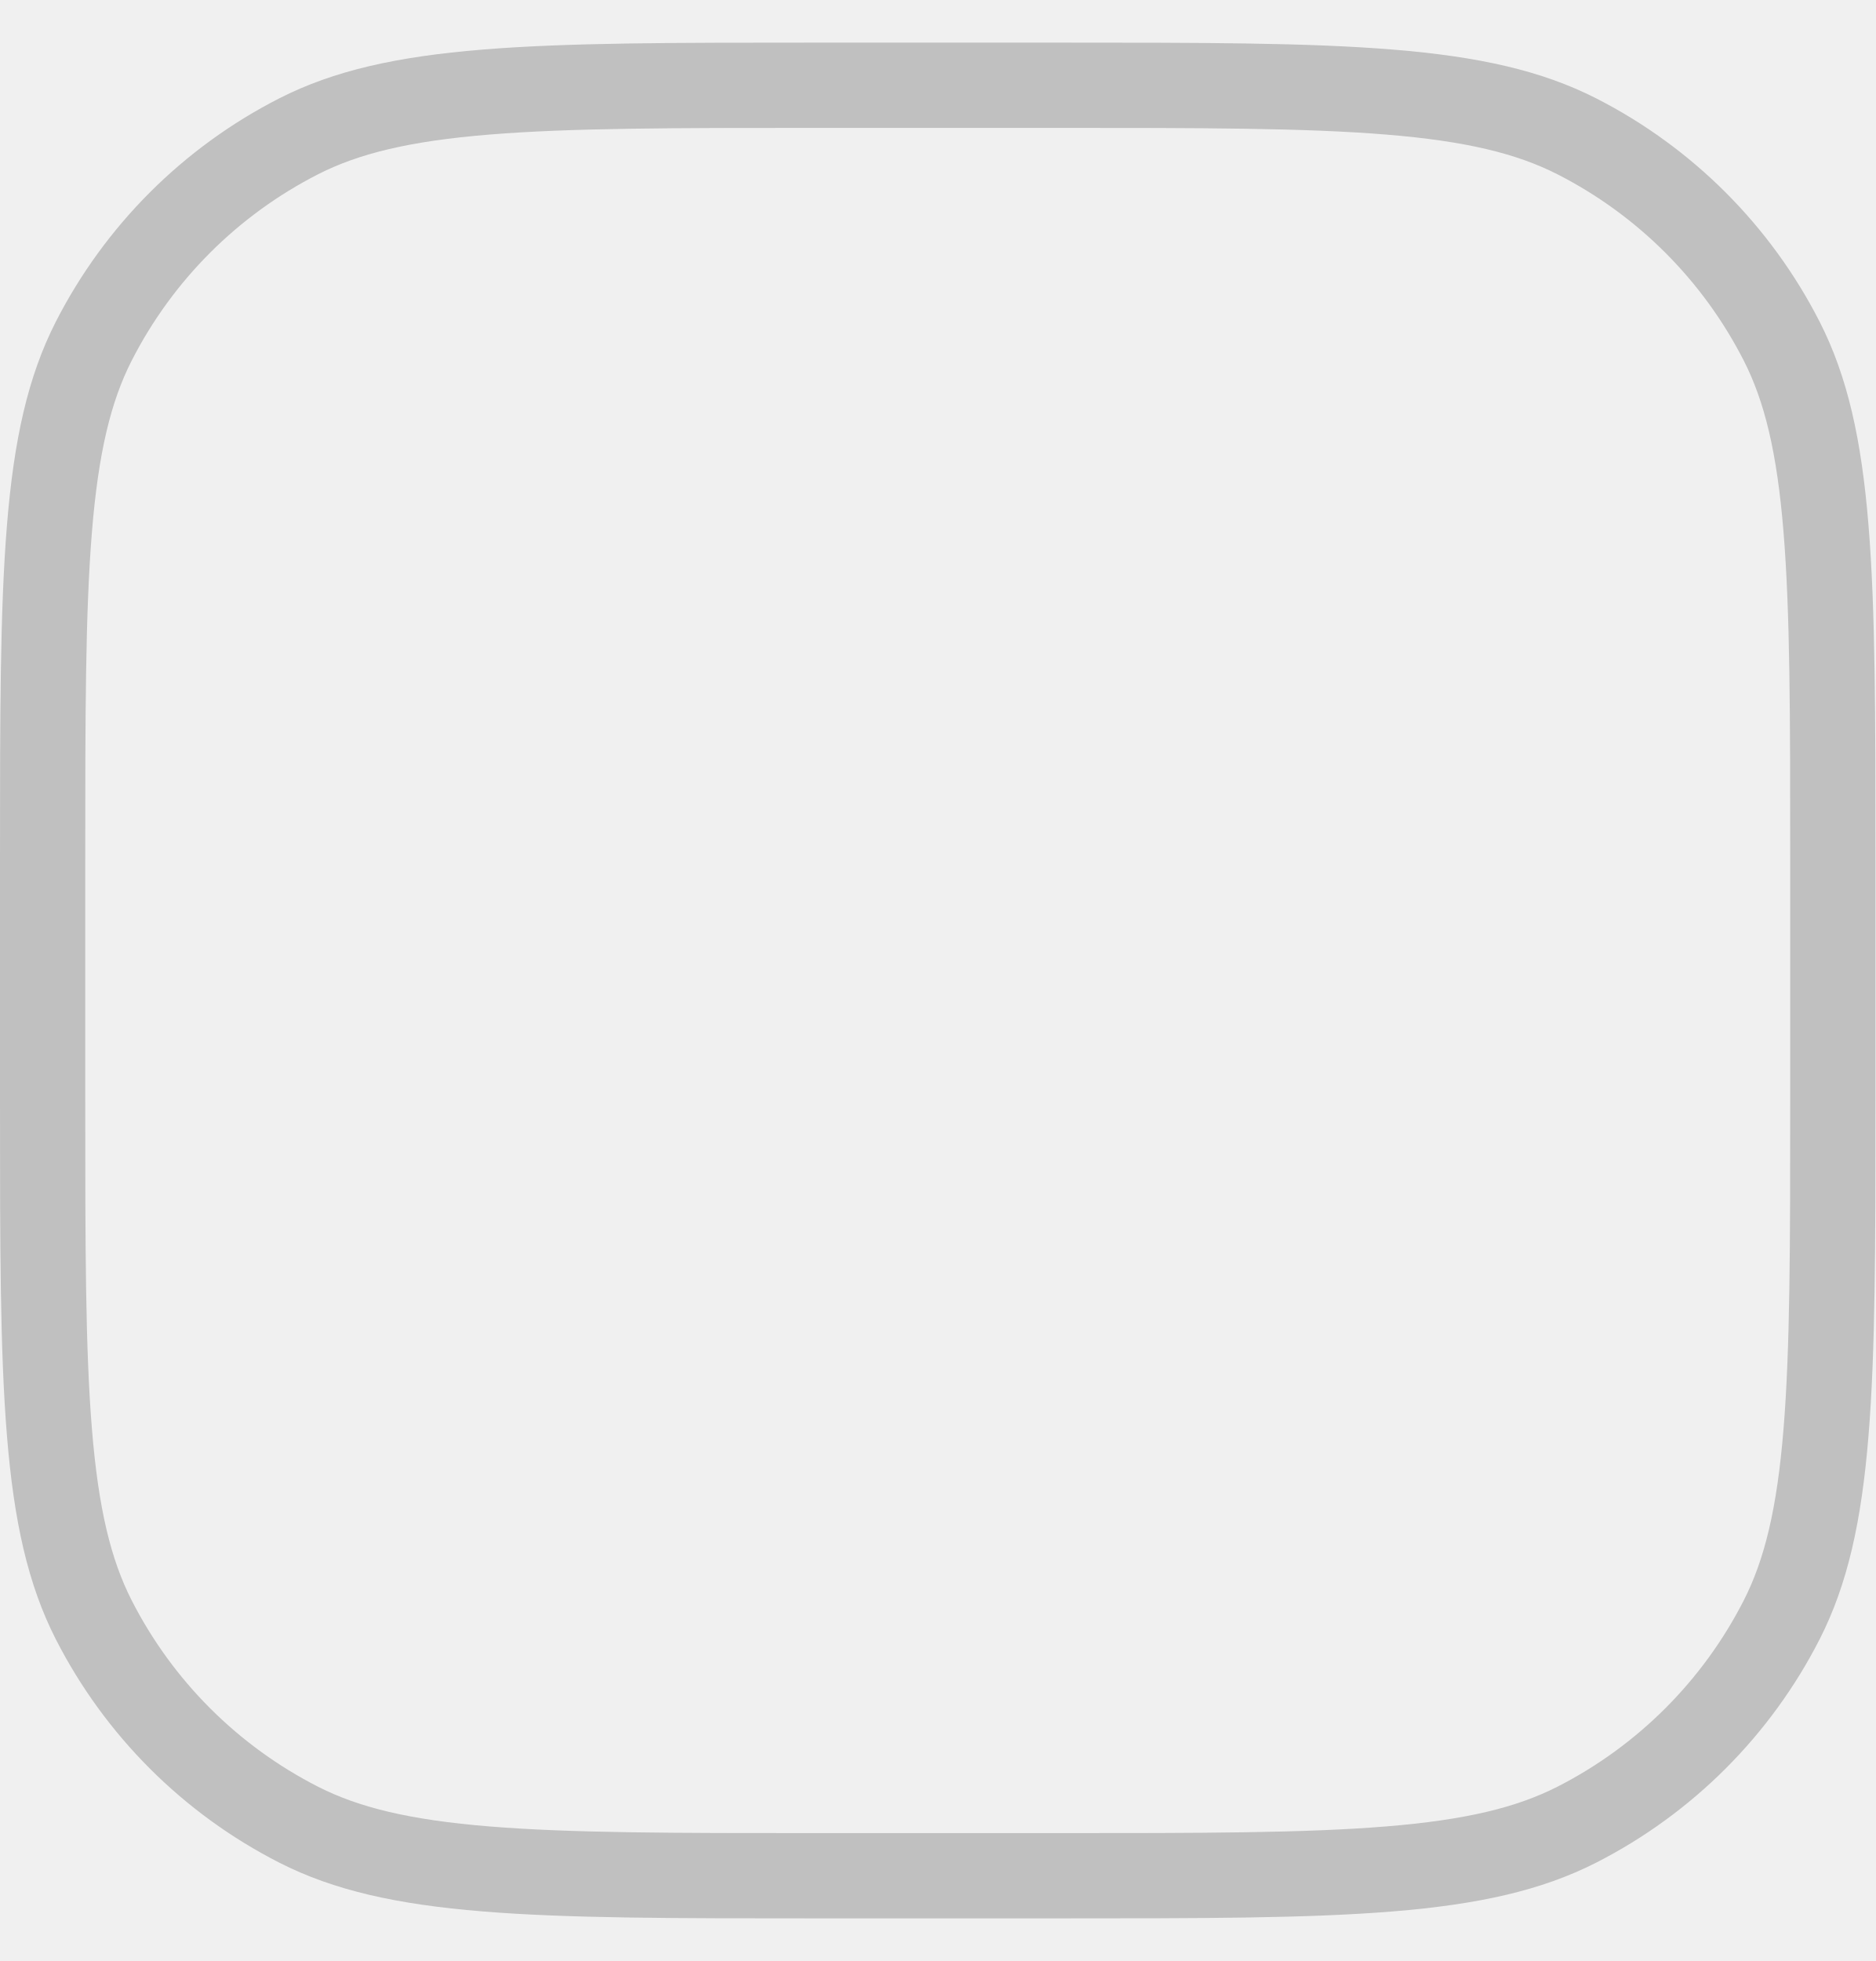
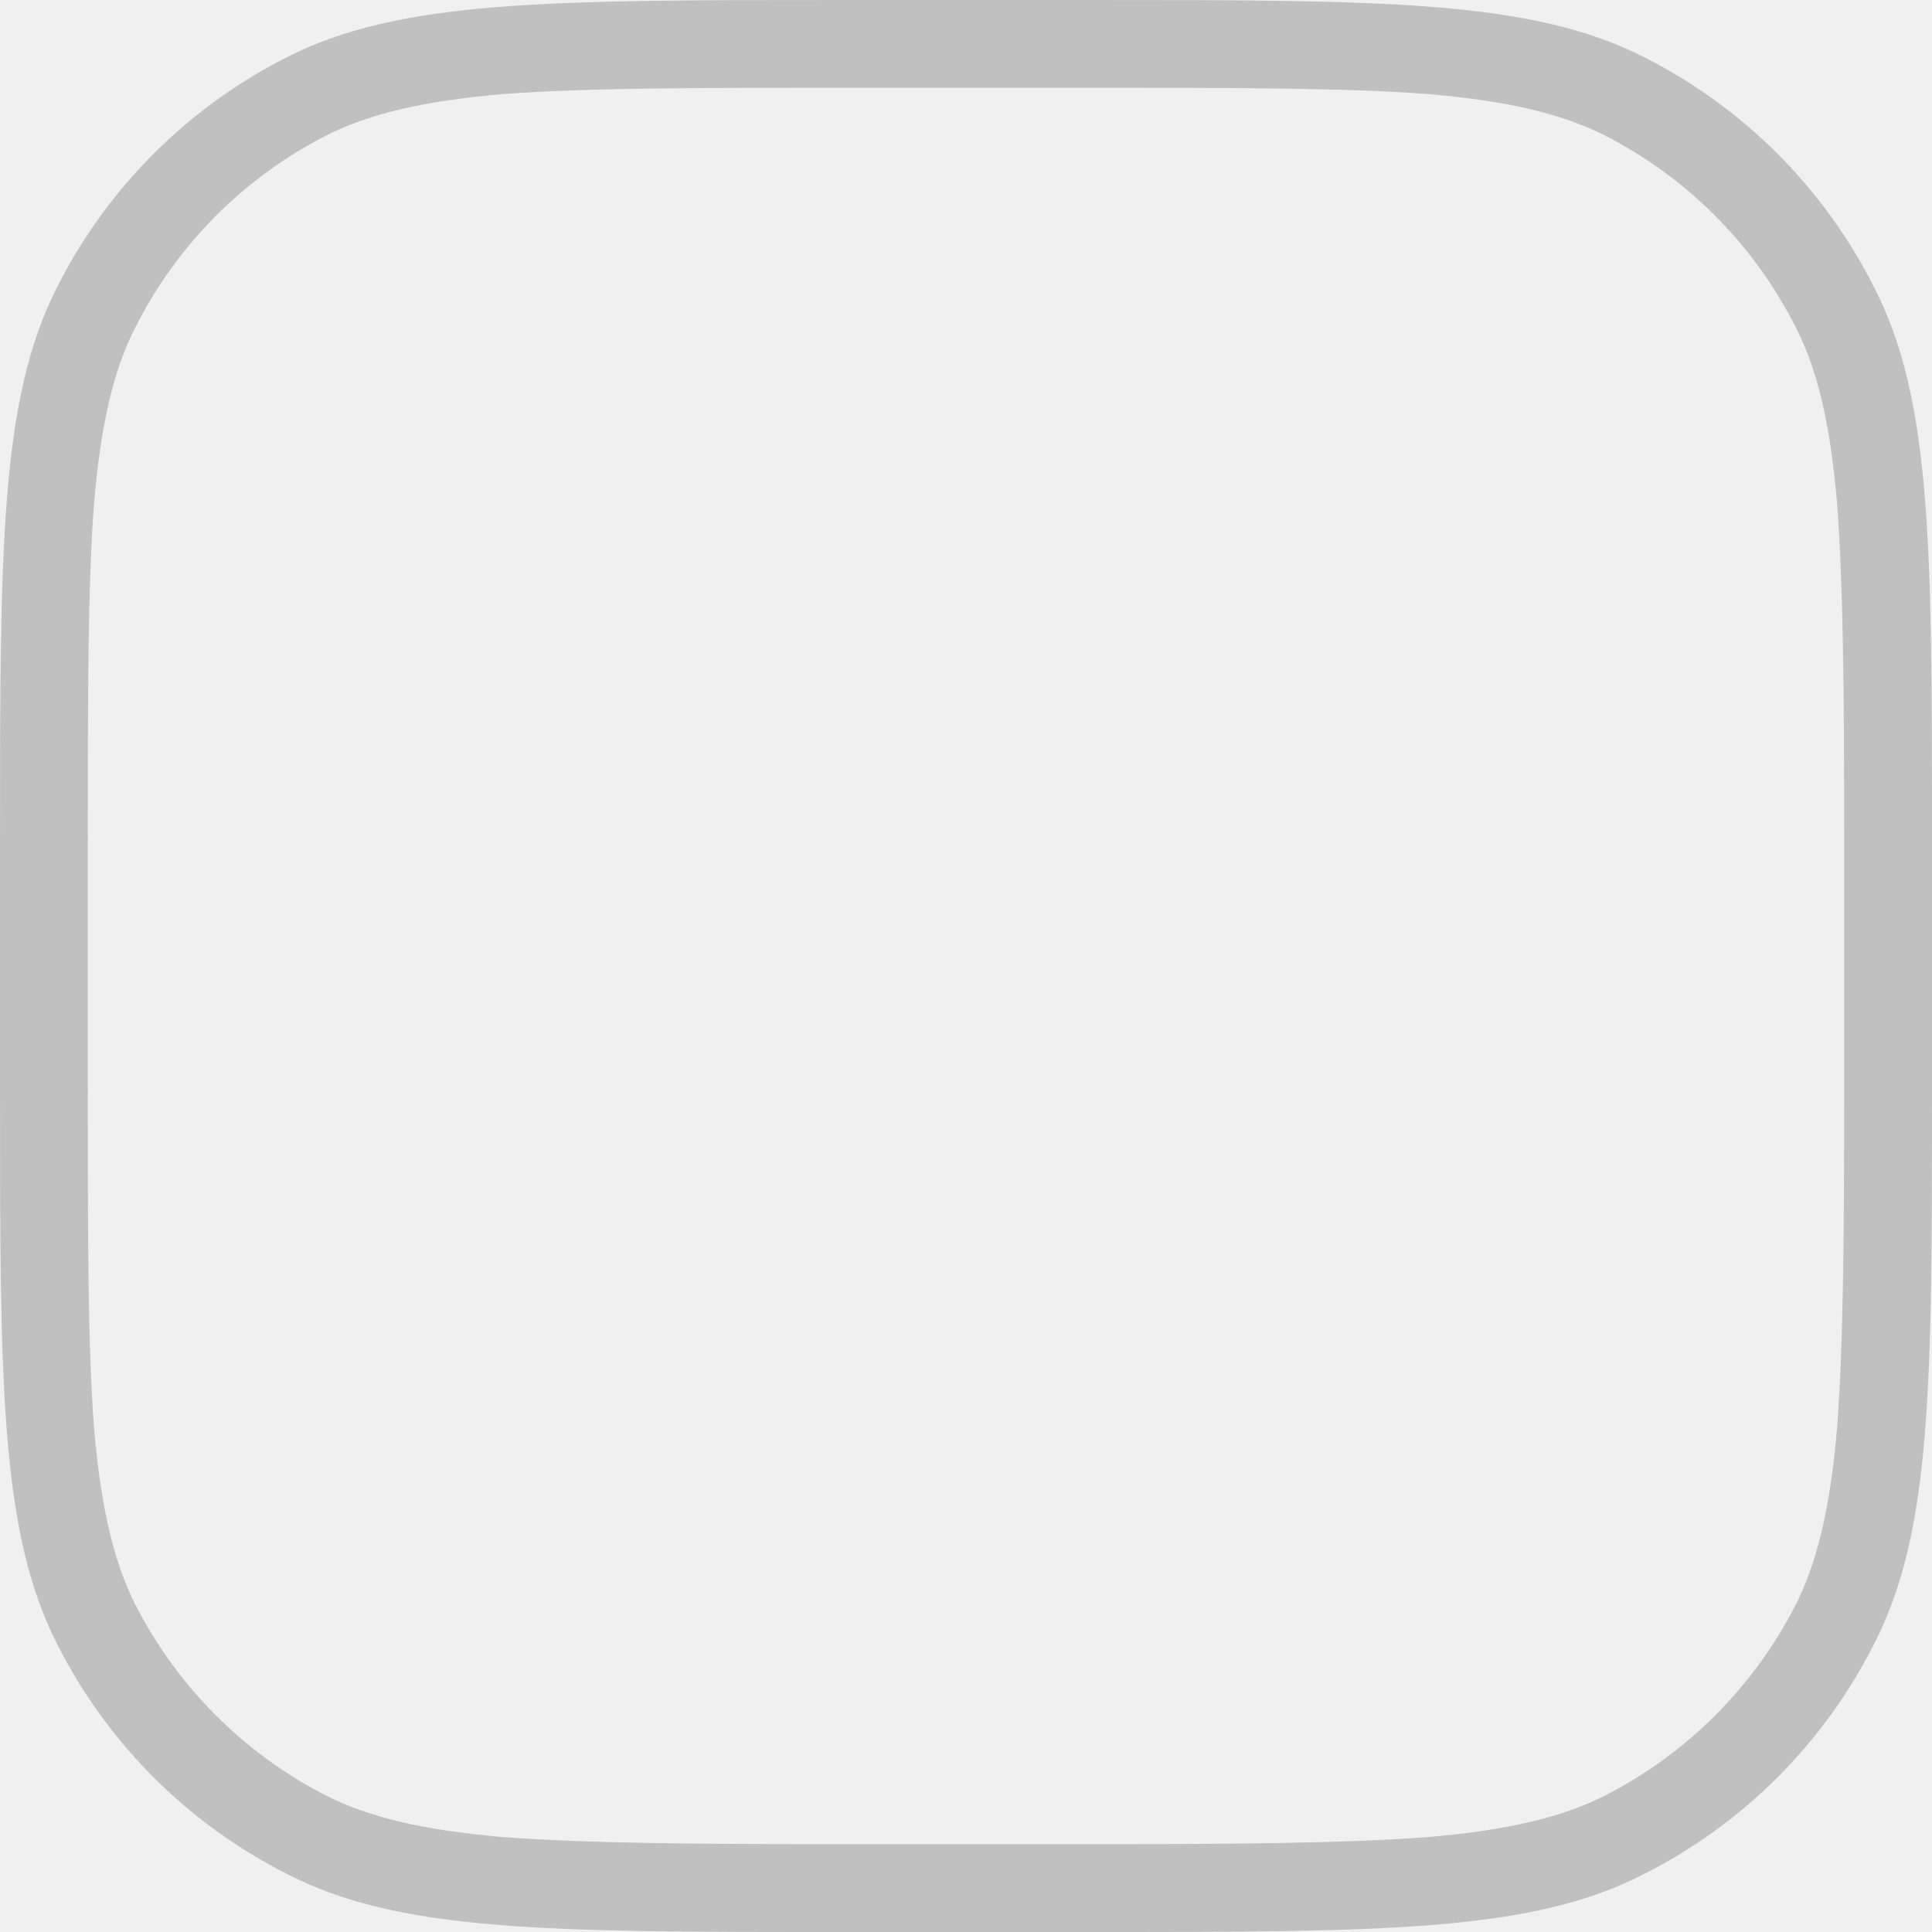
- <svg xmlns="http://www.w3.org/2000/svg" width="22" height="23" viewBox="0 0 22 23" fill="none">
-   <g id="checkbox" clip-path="url(#clip0_7_621)">
-     <path id="Rectangle 2701 (Stroke)" d="M0.5 10.1C0.5 8.412 0.5 7.175 0.58 6.2C0.659 5.23 0.814 4.563 1.099 4.003C1.627 2.968 2.468 2.127 3.503 1.599C4.063 1.314 4.73 1.159 5.7 1.08C6.675 1 7.912 1 9.6 1H12.4C14.088 1 15.325 1 16.3 1.08C17.27 1.159 17.937 1.314 18.497 1.599C19.532 2.127 20.373 2.968 20.901 4.003C21.186 4.563 21.341 5.23 21.42 6.2C21.5 7.175 21.5 8.412 21.5 10.1V12.9C21.5 14.588 21.5 15.825 21.42 16.8C21.341 17.77 21.186 18.437 20.901 18.997C20.373 20.032 19.532 20.873 18.497 21.401C17.937 21.686 17.27 21.841 16.3 21.92C15.325 22 14.088 22 12.4 22H9.6C7.912 22 6.675 22 5.7 21.92C4.73 21.841 4.063 21.686 3.503 21.401C2.468 20.873 1.627 20.032 1.099 18.997C0.814 18.437 0.659 17.77 0.58 16.8C0.5 15.825 0.5 14.588 0.5 12.9V10.1Z" stroke="black" stroke-opacity="0.2" />
-   </g>
+ <svg xmlns="http://www.w3.org/2000/svg" width="22" height="22" viewBox="0 0 22 22" fill="none">
  <defs>
-     <clipPath id="clip0_7_621">
-       <rect width="22" height="22" fill="white" transform="translate(0 0.5)" />
+     <clipPath id="clip13_258">
+       <rect id="checkbox" width="22" height="22" fill="white" fill-opacity="0" />
    </clipPath>
  </defs>
+   <g clip-path="url(#clip13_258)">
+     <path id="Rectangle 2701 (Stroke)" d="M12.39 1L9.6 1C7.9 1 6.69 1 5.74 1.07C4.8 1.15 4.2 1.3 3.72 1.54C2.78 2.02 2.02 2.78 1.54 3.73C1.3 4.2 1.15 4.8 1.07 5.74C1 6.69 1 7.9 1 9.6L1 12.4C1 14.09 1 15.3 1.07 16.25C1.15 17.19 1.3 17.79 1.54 18.27C2.02 19.21 2.78 19.97 3.72 20.45C4.2 20.69 4.8 20.84 5.74 20.92C6.69 20.99 7.9 21 9.6 21L12.39 21C14.09 21 15.3 20.99 16.25 20.92C17.19 20.84 17.79 20.69 18.27 20.45C19.21 19.97 19.97 19.21 20.45 18.27C20.69 17.79 20.84 17.19 20.92 16.25C20.99 15.3 21 14.09 21 12.4L21 9.6C21 7.9 20.99 6.69 20.92 5.74C20.84 4.8 20.69 4.2 20.45 3.73C19.97 2.78 19.21 2.02 18.27 1.54C17.79 1.3 17.19 1.15 16.25 1.07C15.3 1 14.09 1 12.39 1ZM0.65 3.27C0 4.55 0 6.23 0 9.6L0 12.4C0 15.76 0 17.44 0.65 18.72C1.22 19.85 2.14 20.77 3.27 21.34C4.55 22 6.23 22 9.6 22L12.39 22C15.76 22 17.44 22 18.72 21.34C19.85 20.77 20.77 19.85 21.34 18.72C22 17.44 22 15.76 22 12.4L22 9.6C22 6.23 22 4.55 21.34 3.27C20.77 2.14 19.85 1.22 18.72 0.65C17.44 0 15.76 0 12.39 0L9.6 0C6.23 0 4.55 0 3.27 0.65C2.14 1.22 1.22 2.14 0.65 3.27Z" fill="#000000" fill-opacity="0.2" fill-rule="evenodd" />
+   </g>
</svg>
